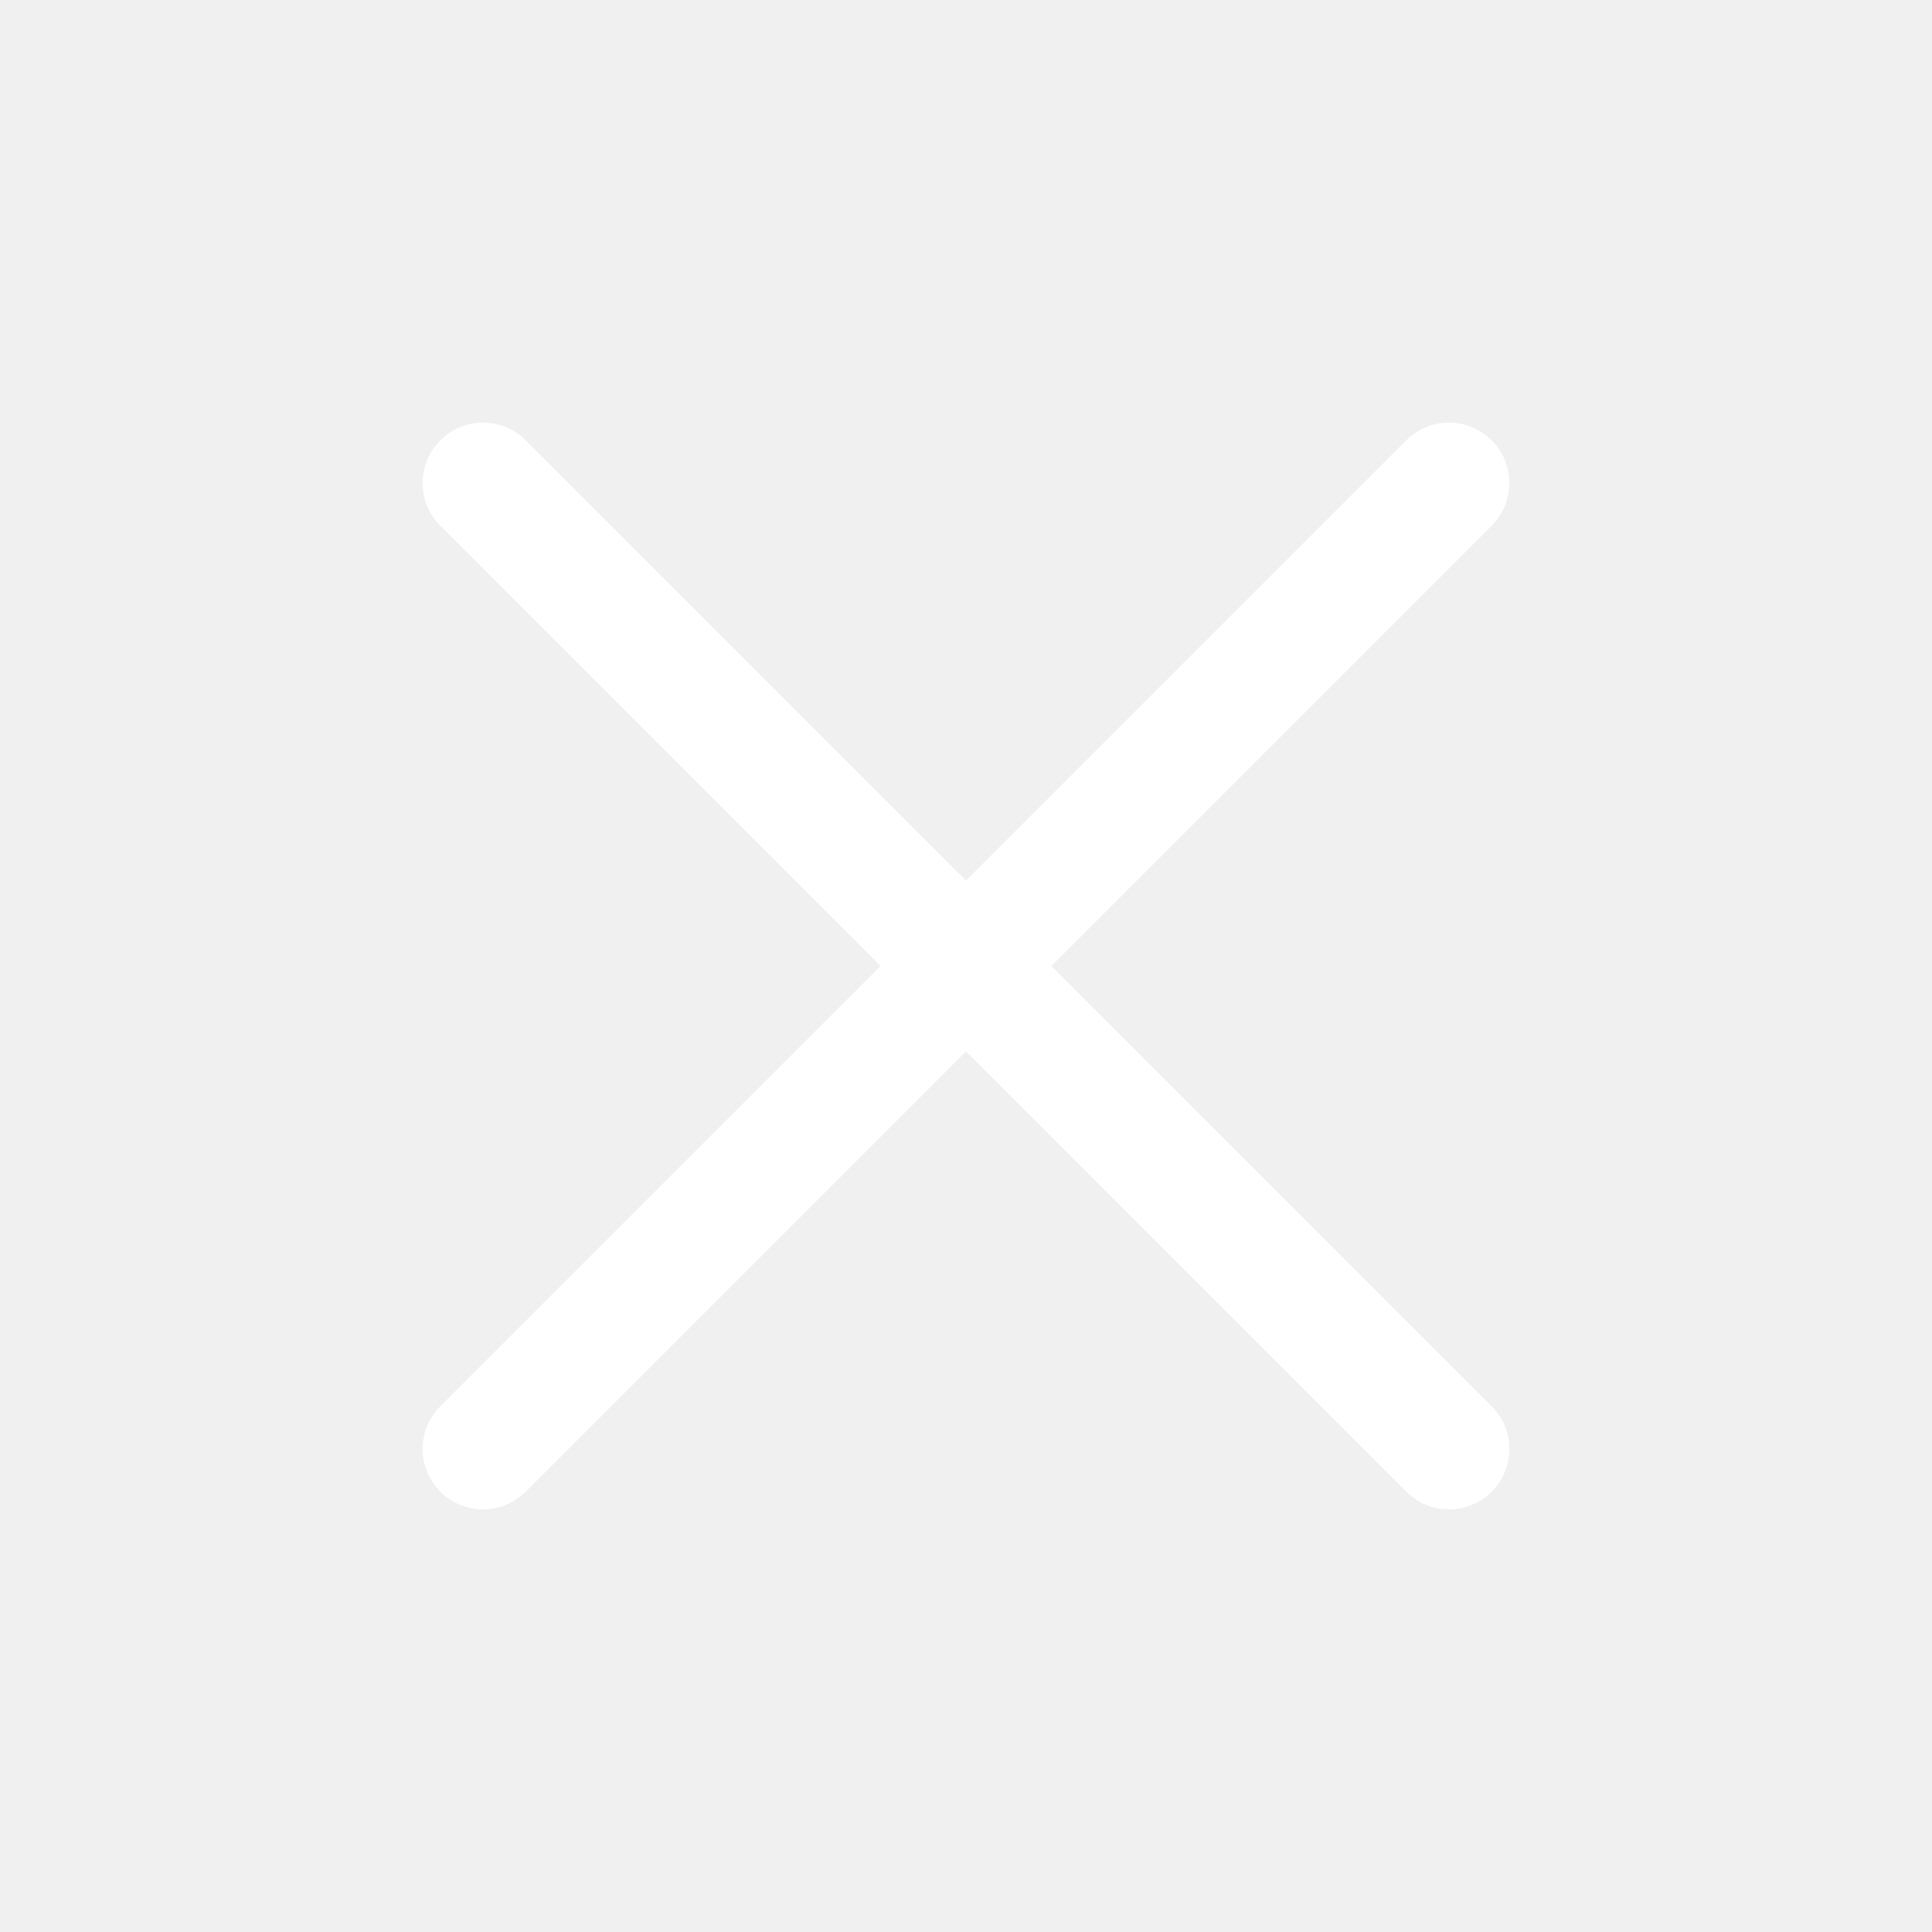
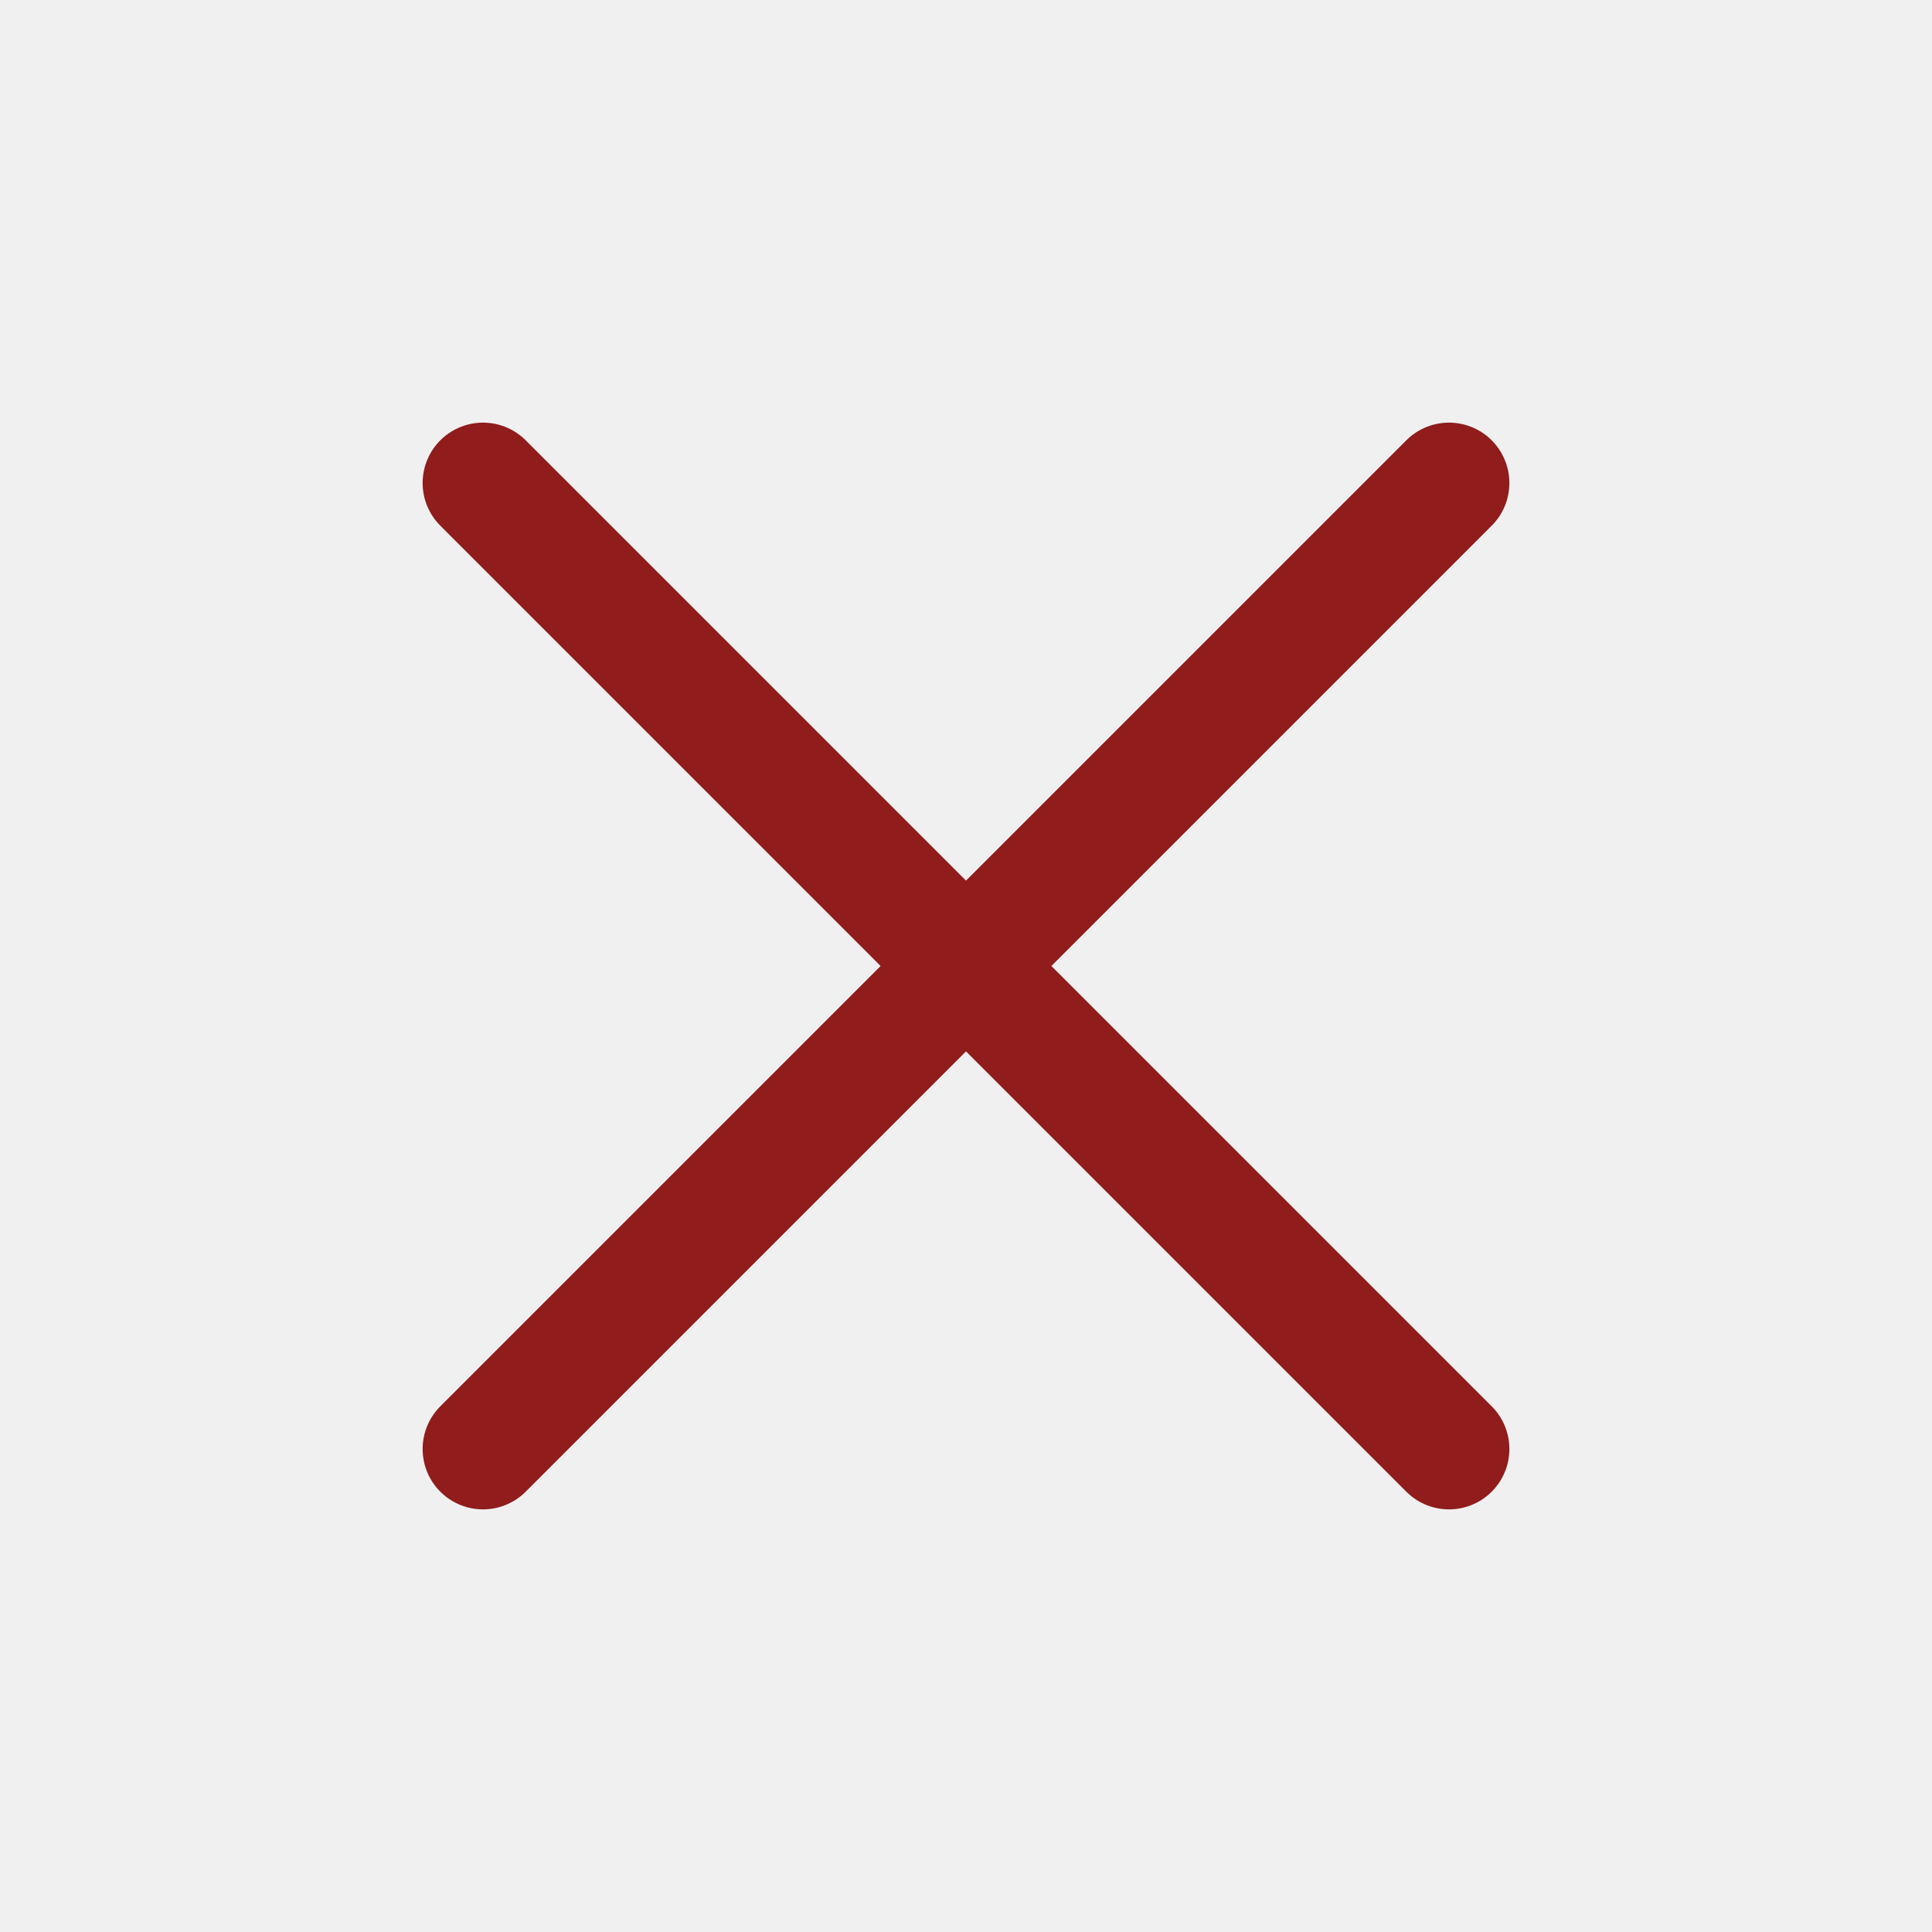
- <svg xmlns="http://www.w3.org/2000/svg" class="icon icon-tabler icon-tabler-x" width="44" height="44" viewBox="0 0 24 24" stroke-width="1.5" stroke="#ffffff" fill="none" stroke-linecap="round" stroke-linejoin="round">
+ <svg xmlns="http://www.w3.org/2000/svg" class="icon icon-tabler icon-tabler-x" width="44" height="44" viewBox="0 0 24 24" stroke-width="1.5" stroke="#901C1C" fill="none" stroke-linecap="round" stroke-linejoin="round">
  <path stroke="none" d="M0 0h24v24H0z" fill="none" />
  <line x1="18" y1="6" x2="6" y2="18" />
  <line x1="6" y1="6" x2="18" y2="18" />
</svg>
